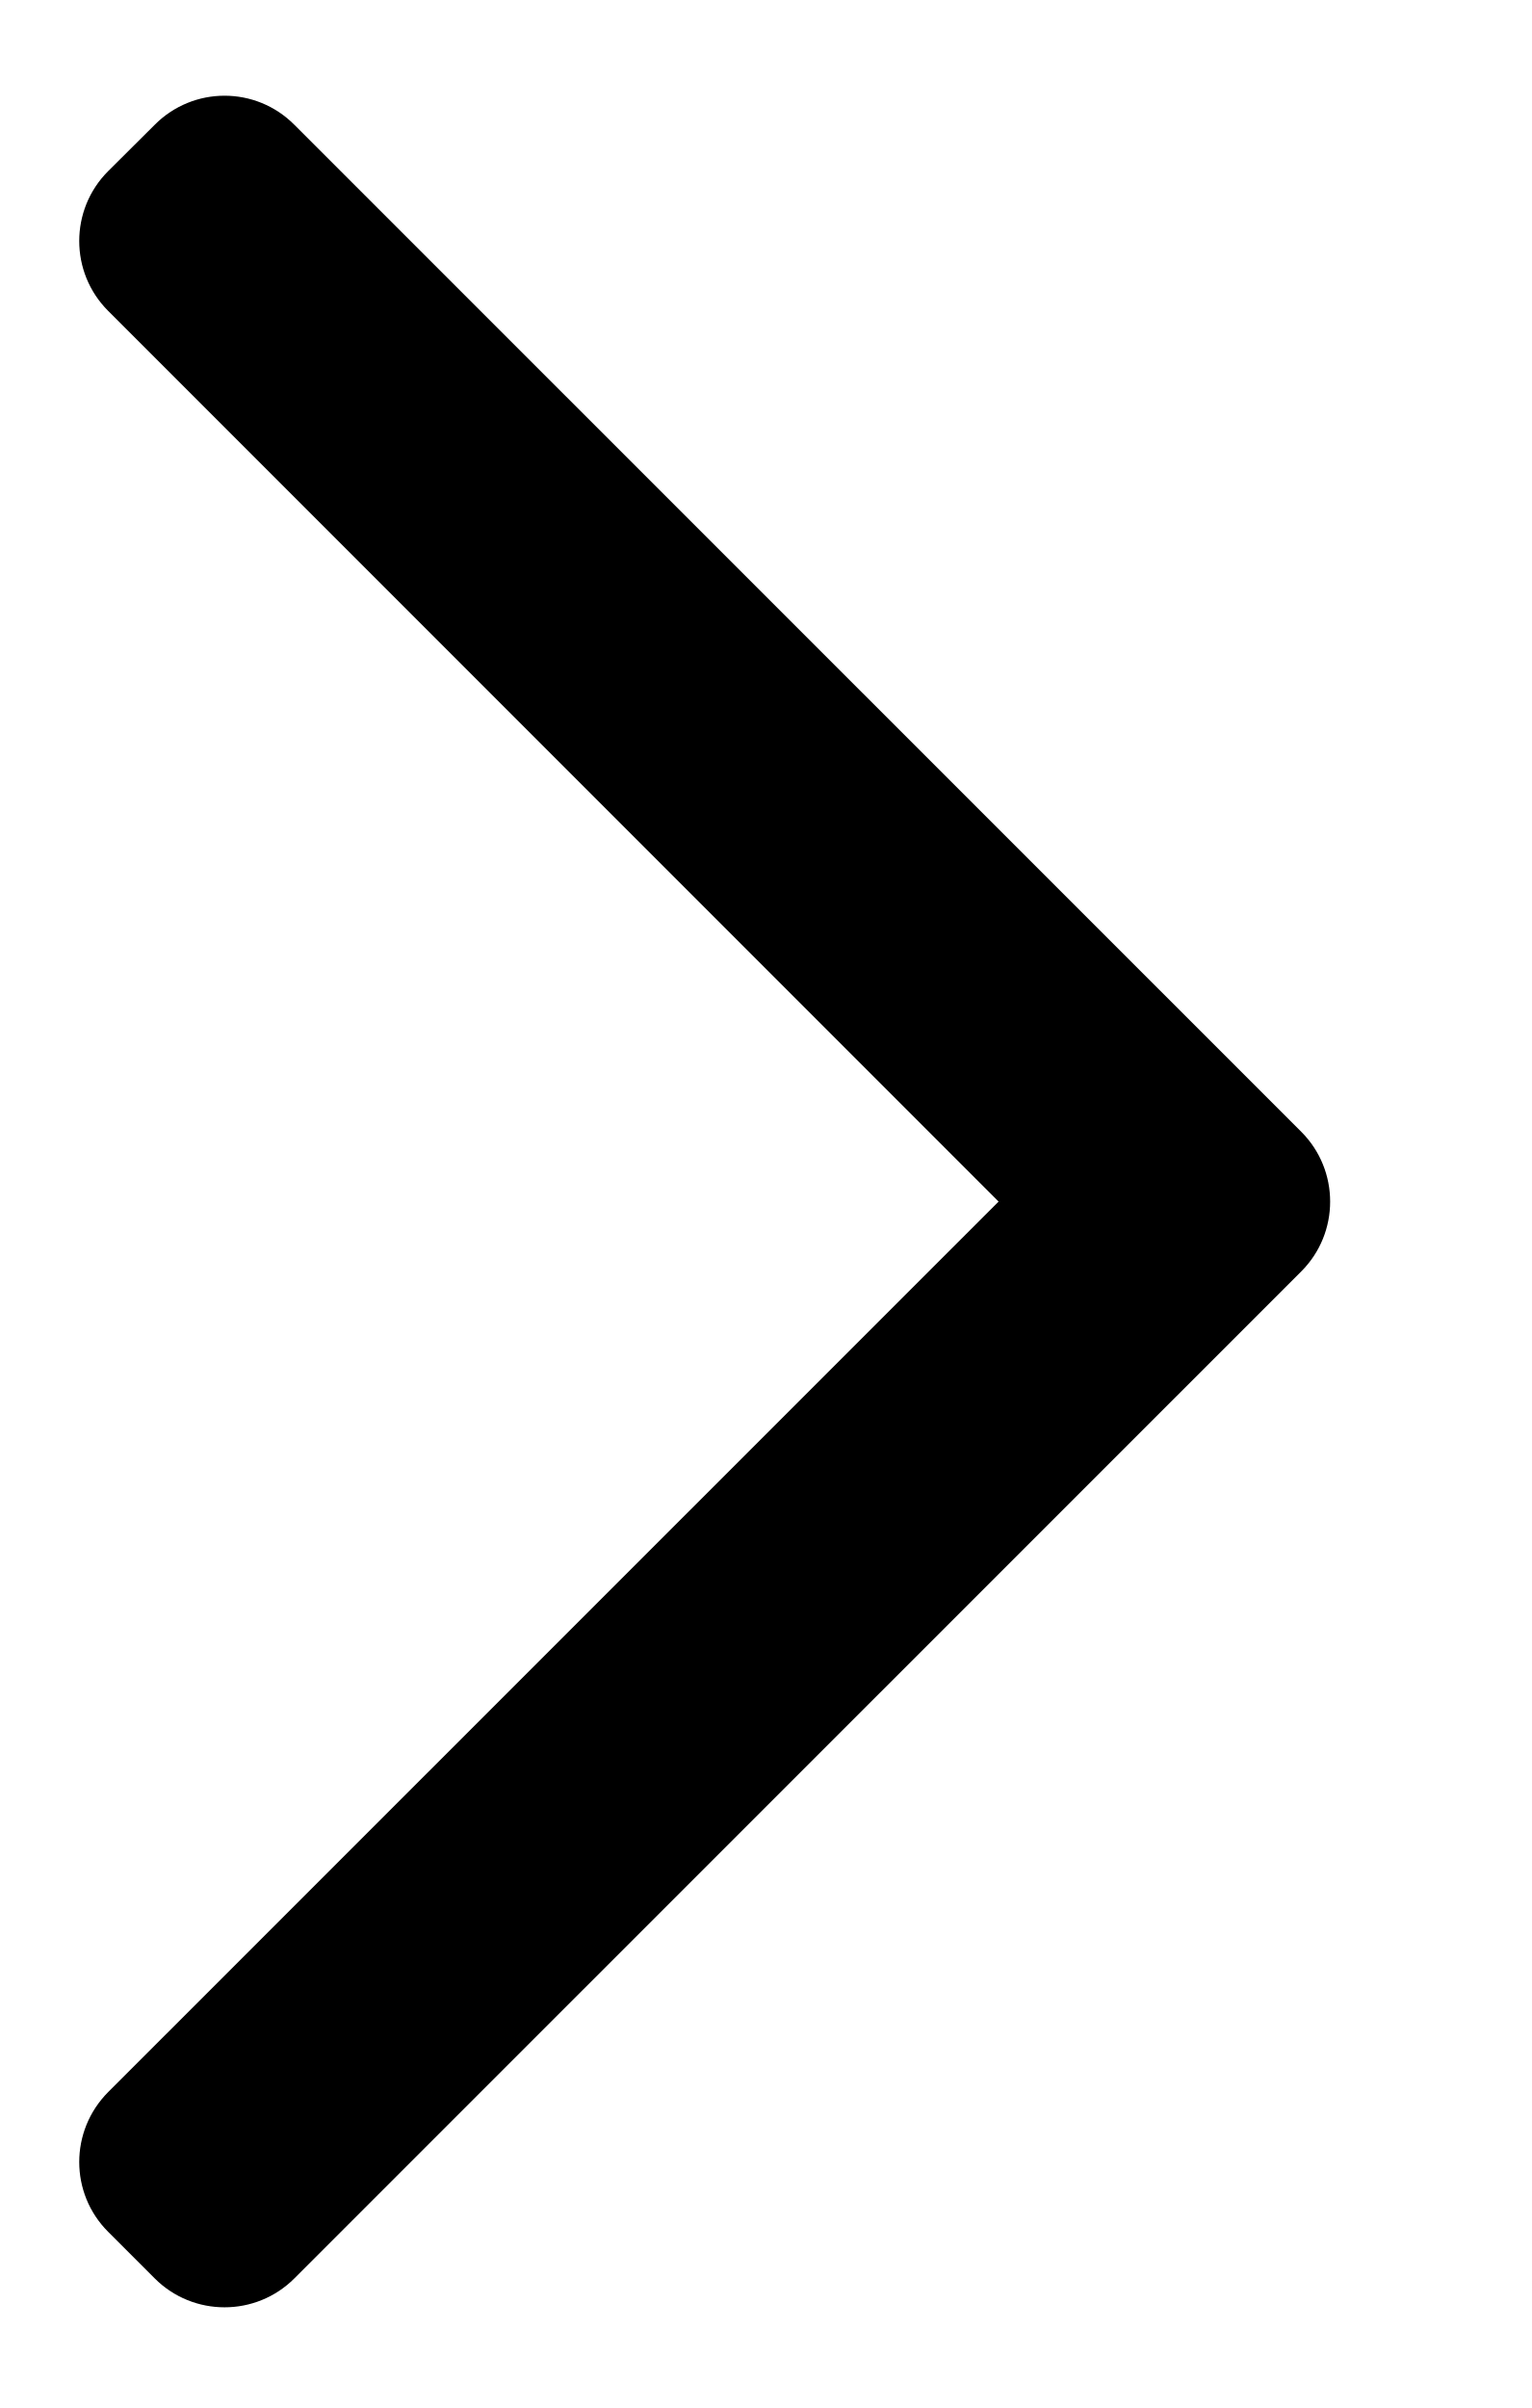
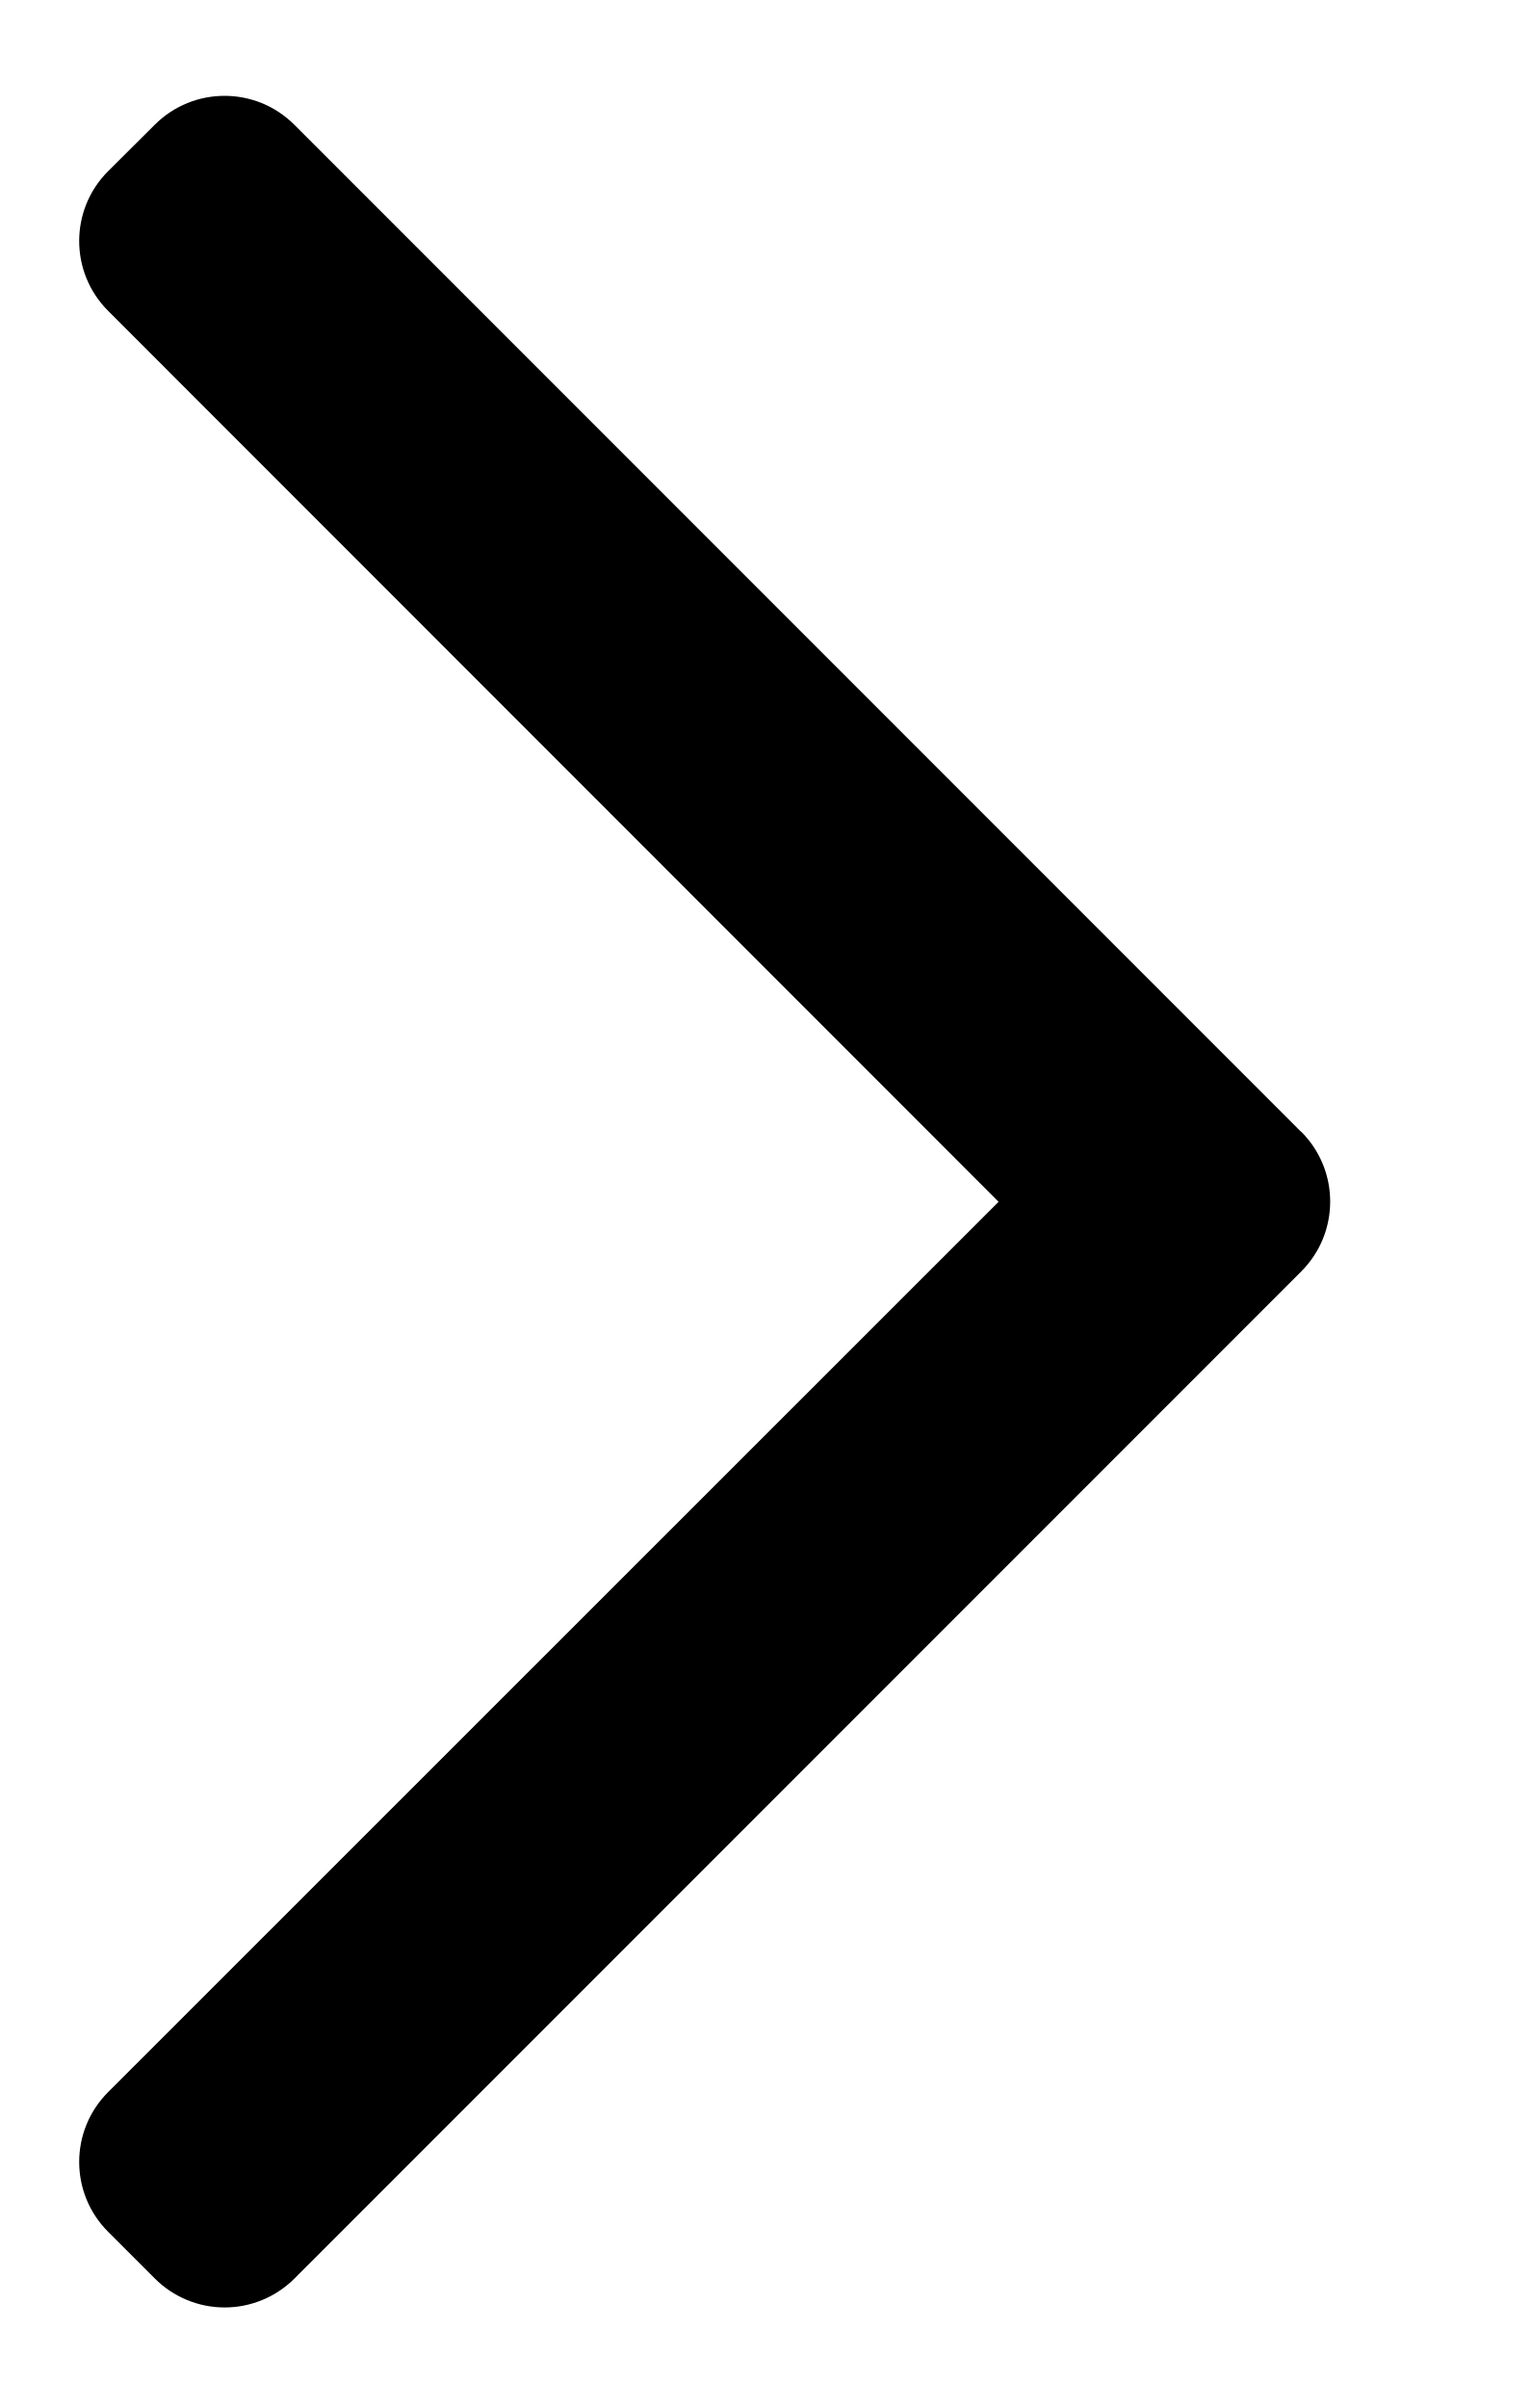
- <svg xmlns="http://www.w3.org/2000/svg" width="7" height="11" viewBox="0 0 7 11" fill="none">
-   <path fill-rule="evenodd" clip-rule="evenodd" d="M5.946 5.17C6.122 5.346 6.122 5.632 5.946 5.808L1.345 10.408C1.169 10.584 0.883 10.584 0.707 10.408L0.494 10.195C0.318 10.019 0.318 9.734 0.494 9.557L4.563 5.489L0.494 1.42C0.318 1.244 0.318 0.958 0.494 0.782L0.707 0.57C0.883 0.393 1.169 0.393 1.345 0.57L5.946 5.17Z" fill="black" />
+ <svg xmlns="http://www.w3.org/2000/svg" width="7" height="11" fill="none">
+   <path fill="#000" fill-rule="evenodd" d="M5.946 5.17a.451.451 0 0 1 0 .638l-4.6 4.6a.451.451 0 0 1-.639 0l-.213-.213a.451.451 0 0 1 0-.638L4.563 5.49.494 1.42a.451.451 0 0 1 0-.638L.707.57a.451.451 0 0 1 .638 0l4.6 4.6Z" clip-rule="evenodd" />
</svg>
